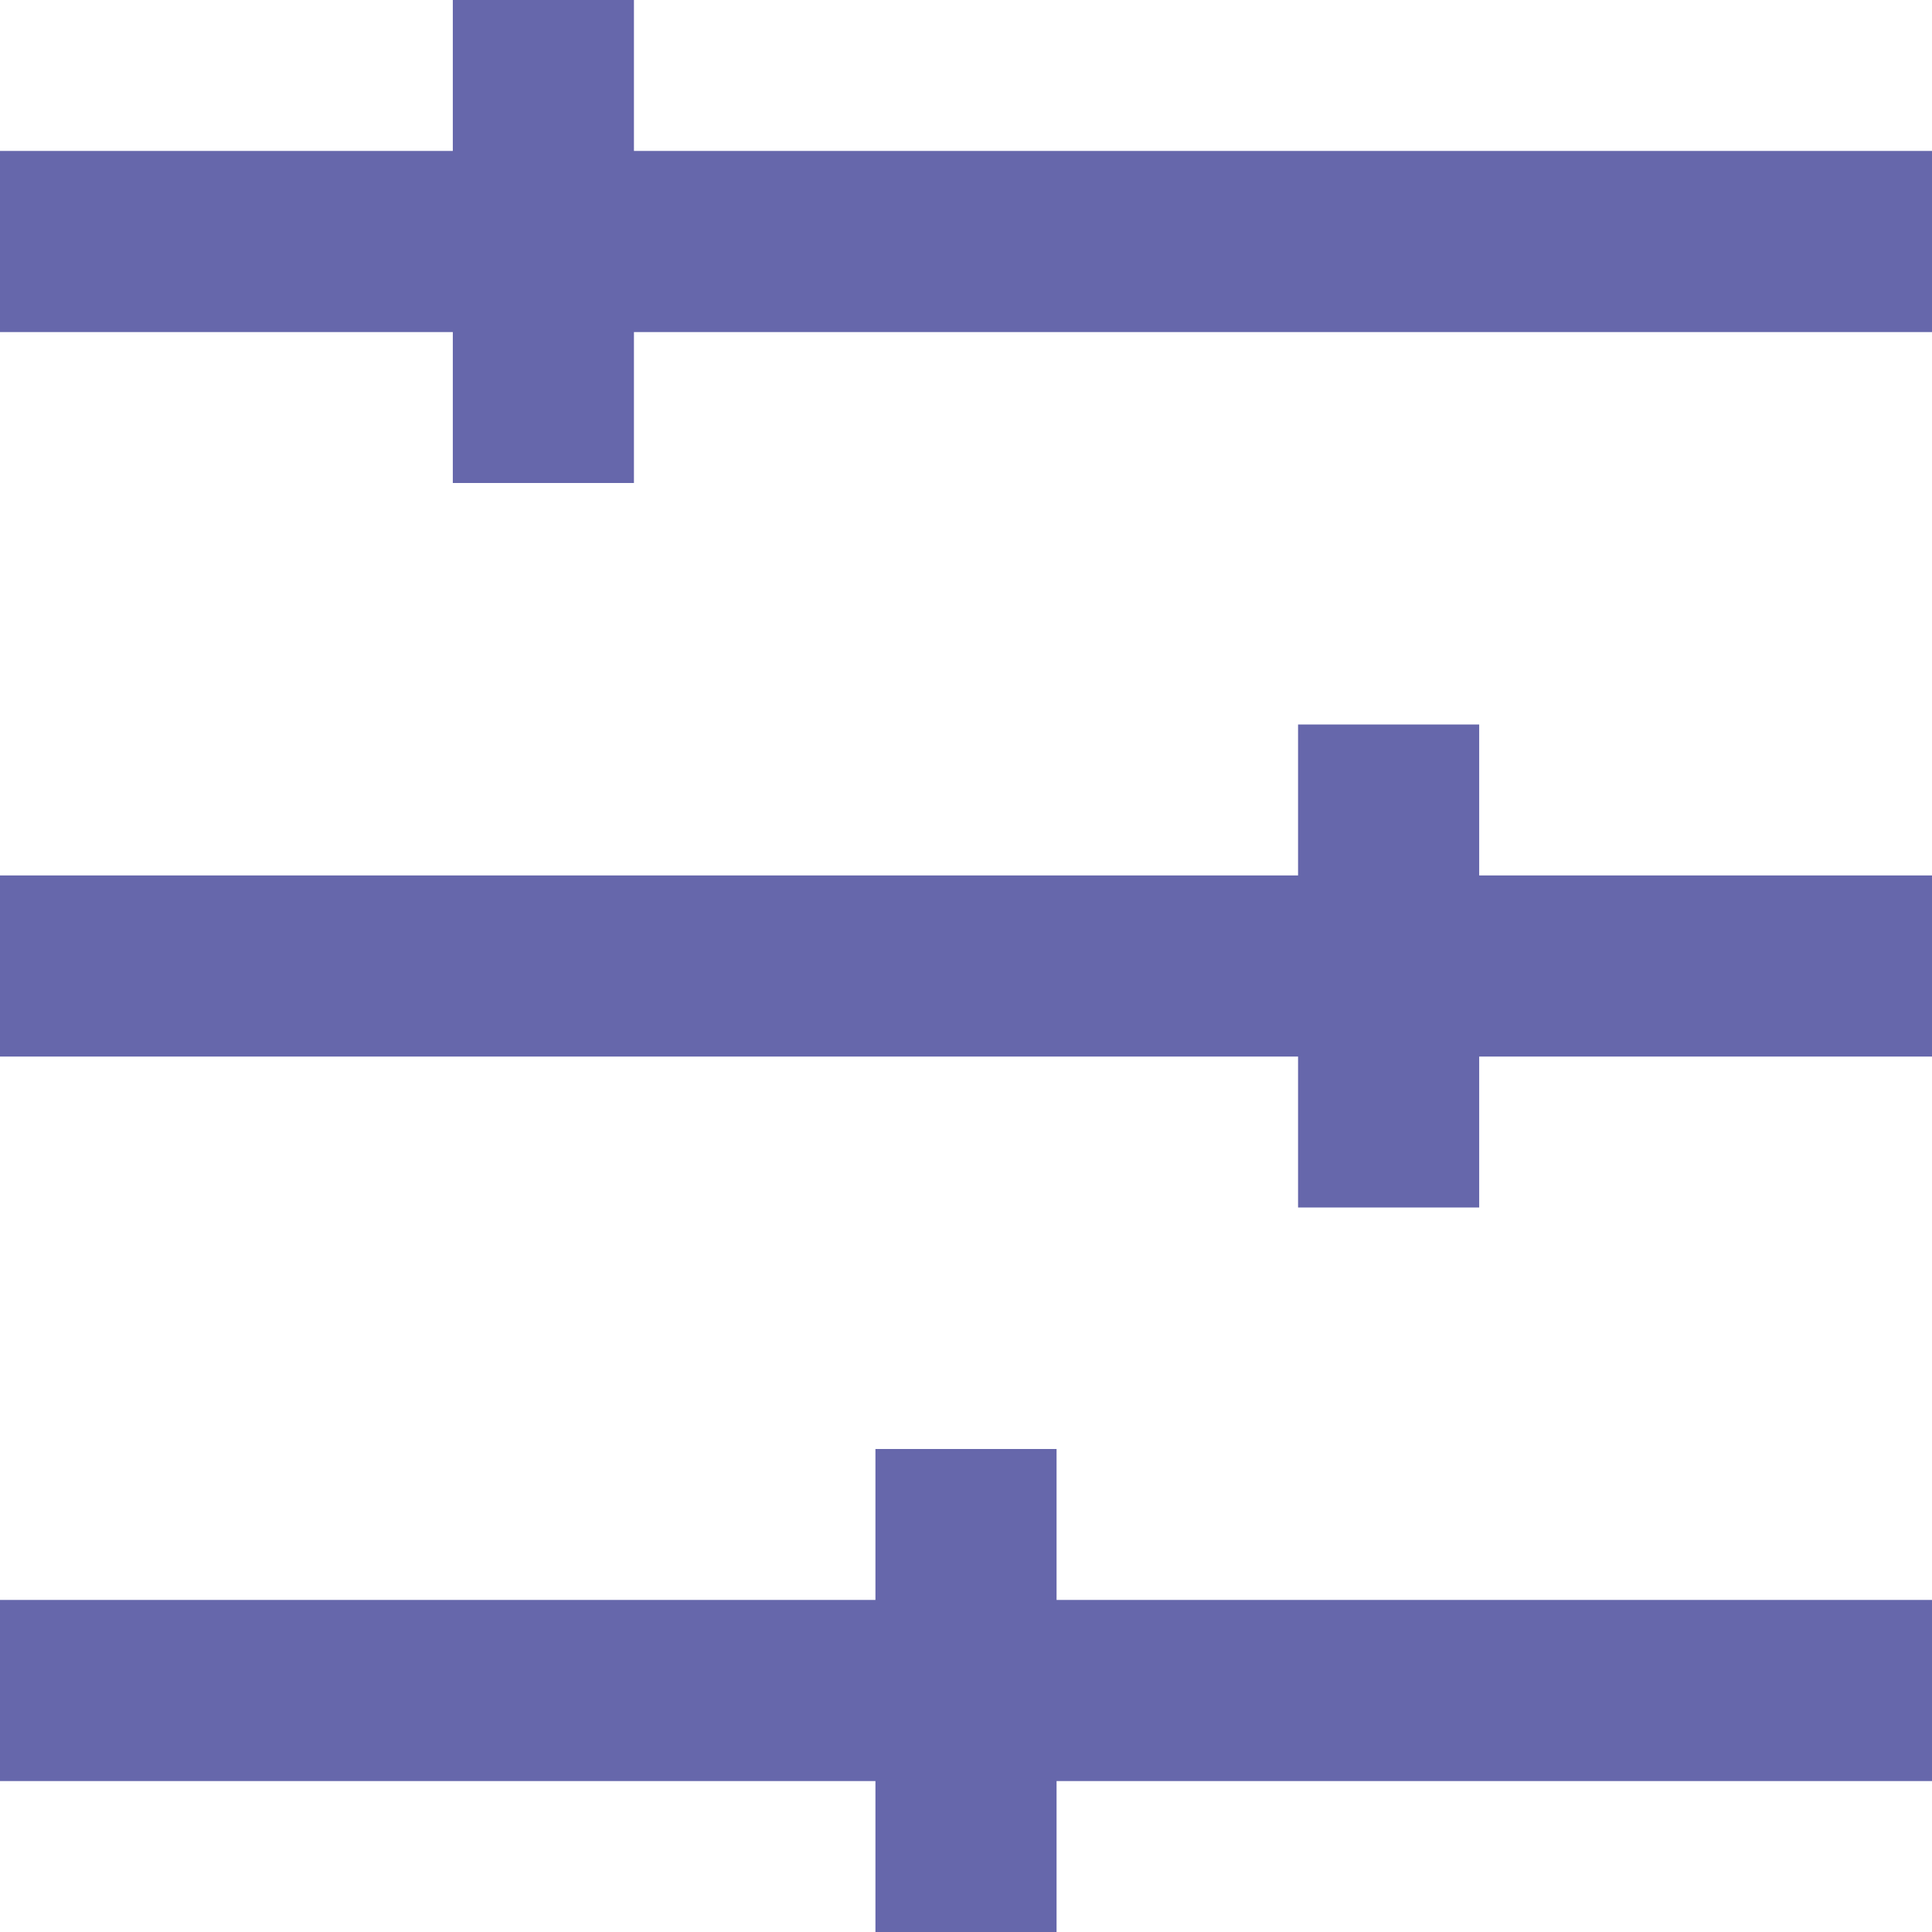
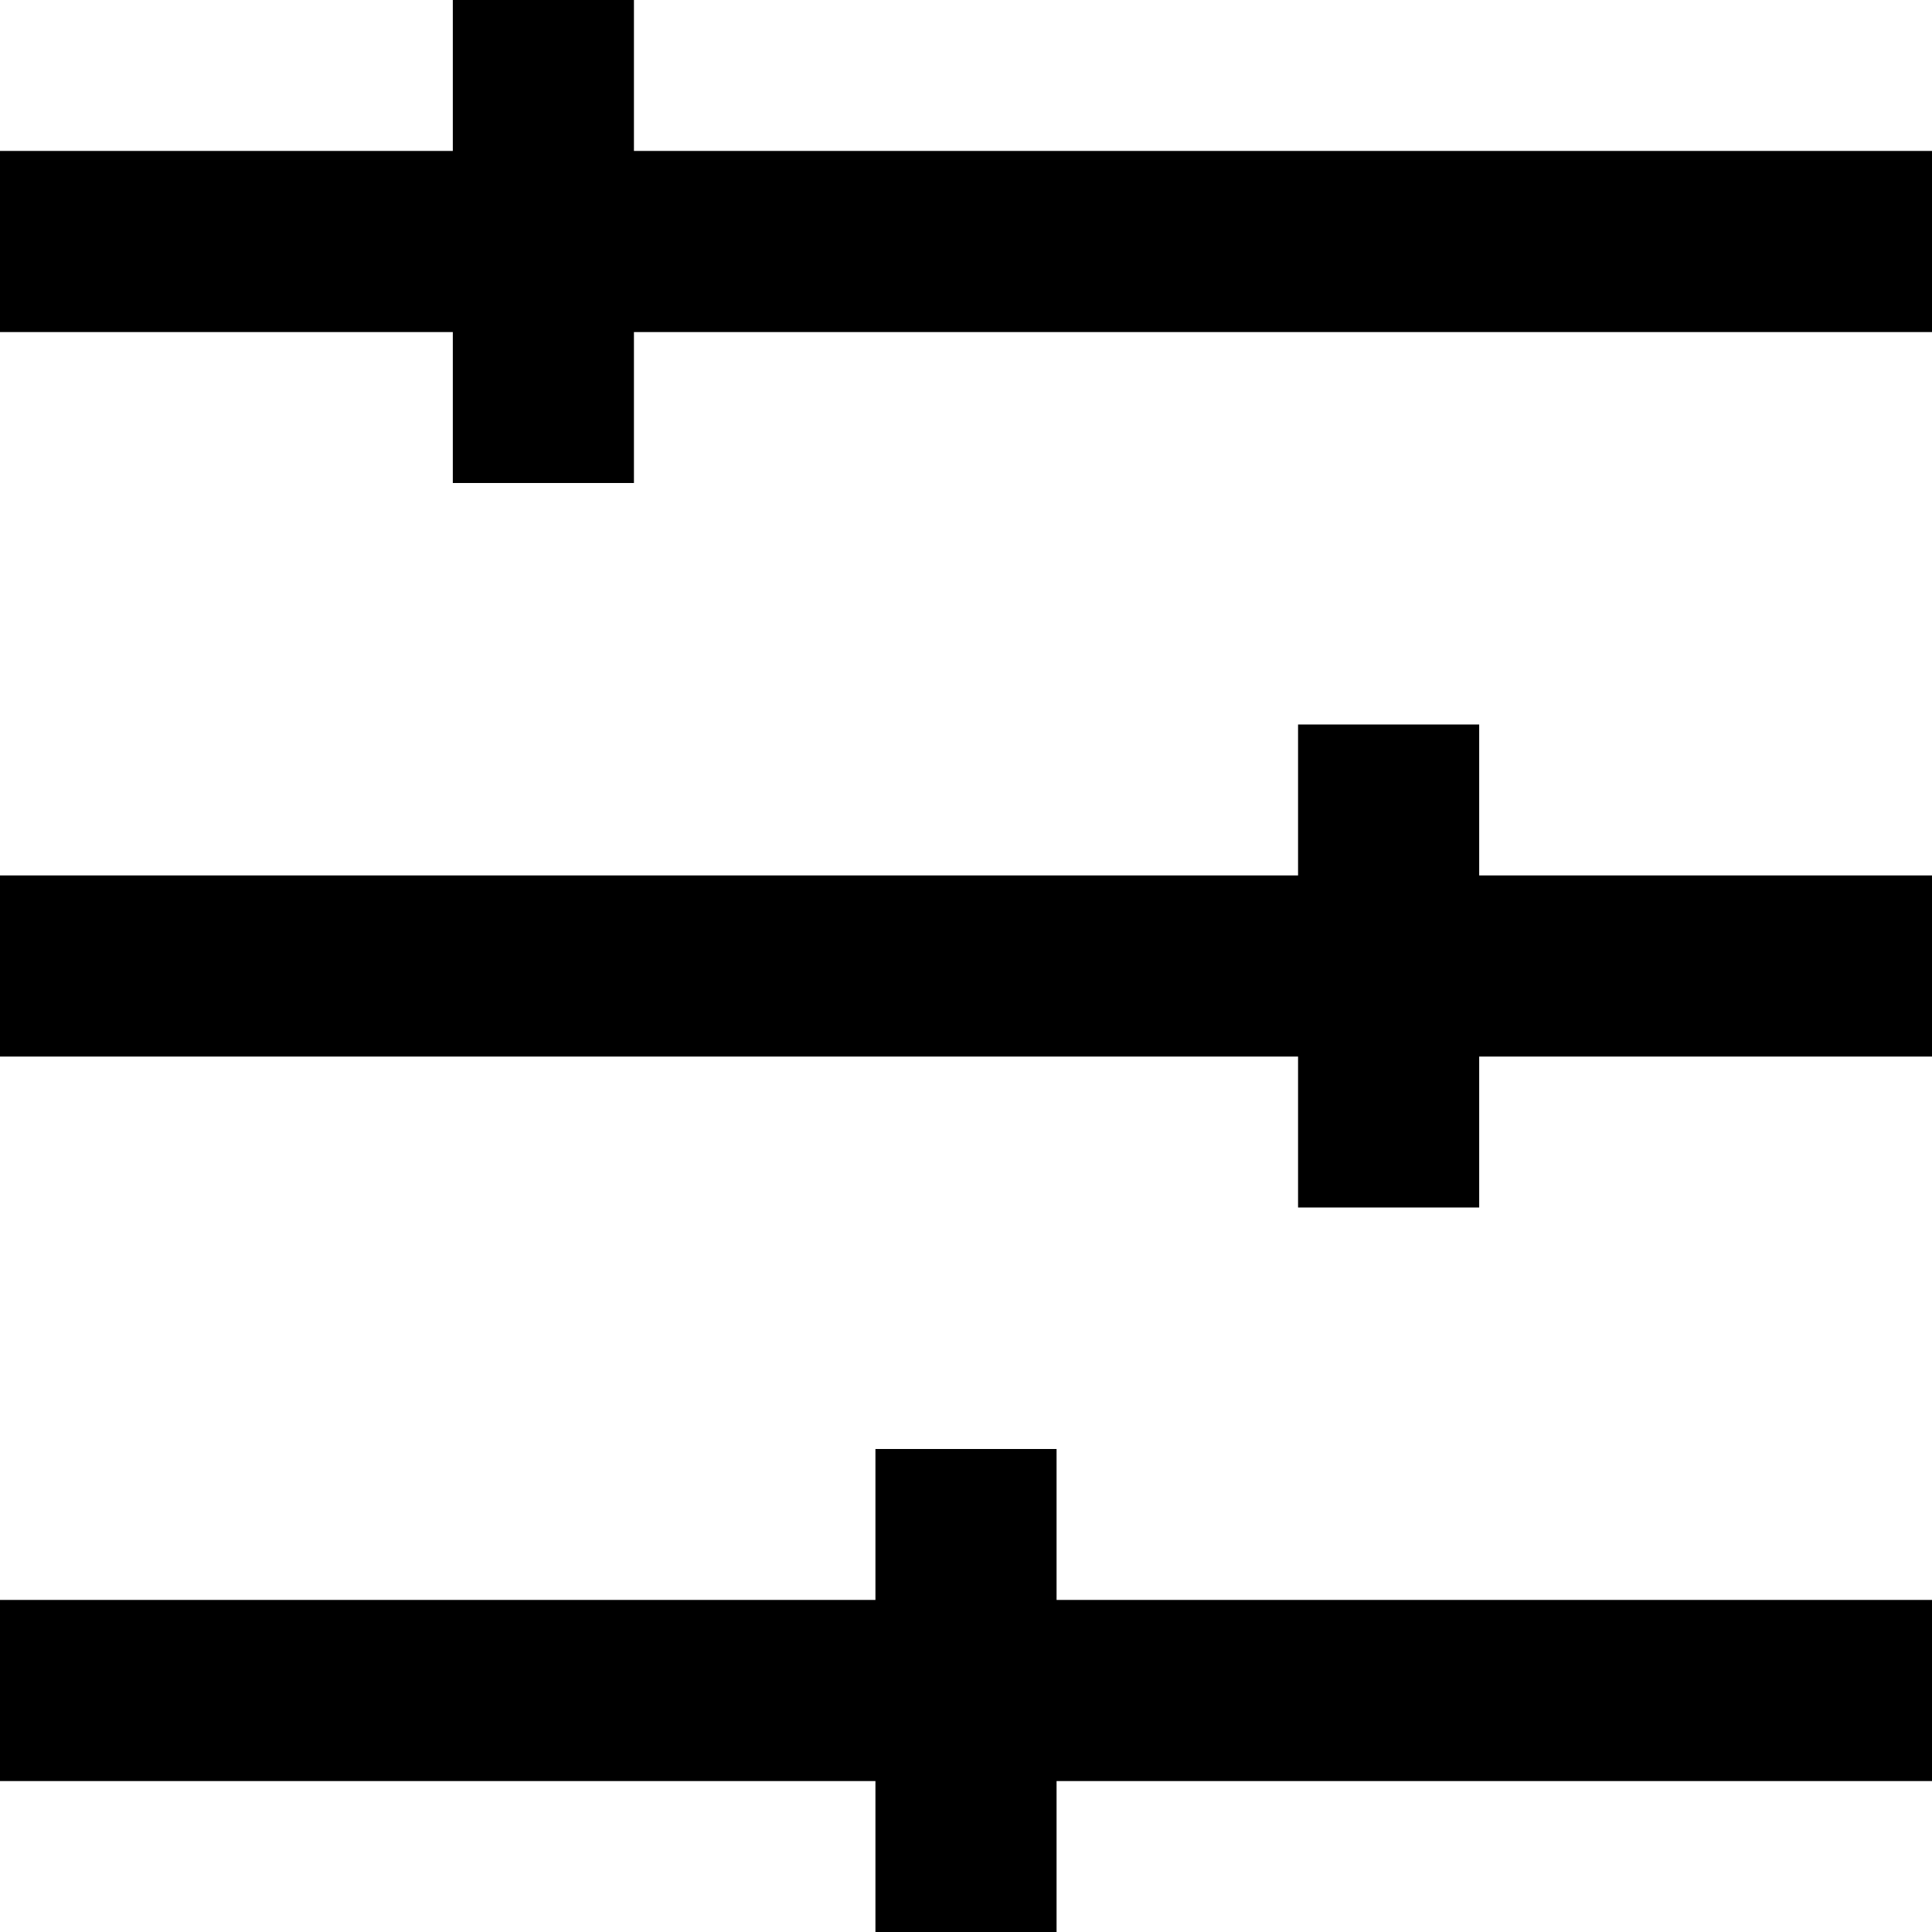
- <svg xmlns="http://www.w3.org/2000/svg" version="1.1" id="레이어_1" x="0px" y="0px" viewBox="0 0 16 16" style="enable-background:new 0 0 16 16;" xml:space="preserve">
-   <style type="text/css">
- 	.st0{fill:none;stroke:#6667ab;stroke-width:1.5;}
- </style>
-   <g id="a">
- </g>
-   <g id="그룹_1059" transform="translate(-159 -6670)">
-     <g id="그룹_1058" transform="translate(-10 -4.5)">
-       <line id="선_272" class="st0" x1="169" y1="6676.5" x2="185" y2="6676.5" />
-       <line id="선_275" class="st0" x1="173.5" y1="6674.5" x2="173.5" y2="6678.5" />
+ <svg xmlns="http://www.w3.org/2000/svg" version="1.1" id="레이어_1" x="0px" y="0px" viewBox="0 0 16 16" style="enable-background:new 0 0 16 16; fill:none; stroke:currentColor; stroke-width:1.5;">
+   <g transform="translate(-159 -6670)">
+     <g transform="translate(-10 -4.5)">
+       <line class="st0" x1="169" y1="6676.5" x2="185" y2="6676.5" />
+       <line class="st0" x1="173.5" y1="6674.5" x2="173.5" y2="6678.5" />
    </g>
-     <g id="그룹_1057" transform="translate(-10 -4.5)">
-       <line id="선_273" class="st0" x1="169" y1="6682.5" x2="185" y2="6682.5" />
-       <line id="선_276" class="st0" x1="180.5" y1="6680.5" x2="180.5" y2="6684.5" />
+     <g transform="translate(-10 -4.5)">
+       <line class="st0" x1="169" y1="6682.5" x2="185" y2="6682.5" />
+       <line class="st0" x1="180.5" y1="6680.5" x2="180.5" y2="6684.5" />
    </g>
-     <g id="그룹_1056" transform="translate(-10 -4.5)">
-       <line id="선_274" class="st0" x1="169" y1="6688.5" x2="185" y2="6688.5" />
-       <line id="선_277" class="st0" x1="177" y1="6686.5" x2="177" y2="6690.5" />
+     <g transform="translate(-10 -4.5)">
+       <line class="st0" x1="169" y1="6688.5" x2="185" y2="6688.5" />
+       <line class="st0" x1="177" y1="6686.5" x2="177" y2="6690.5" />
    </g>
  </g>
</svg>
